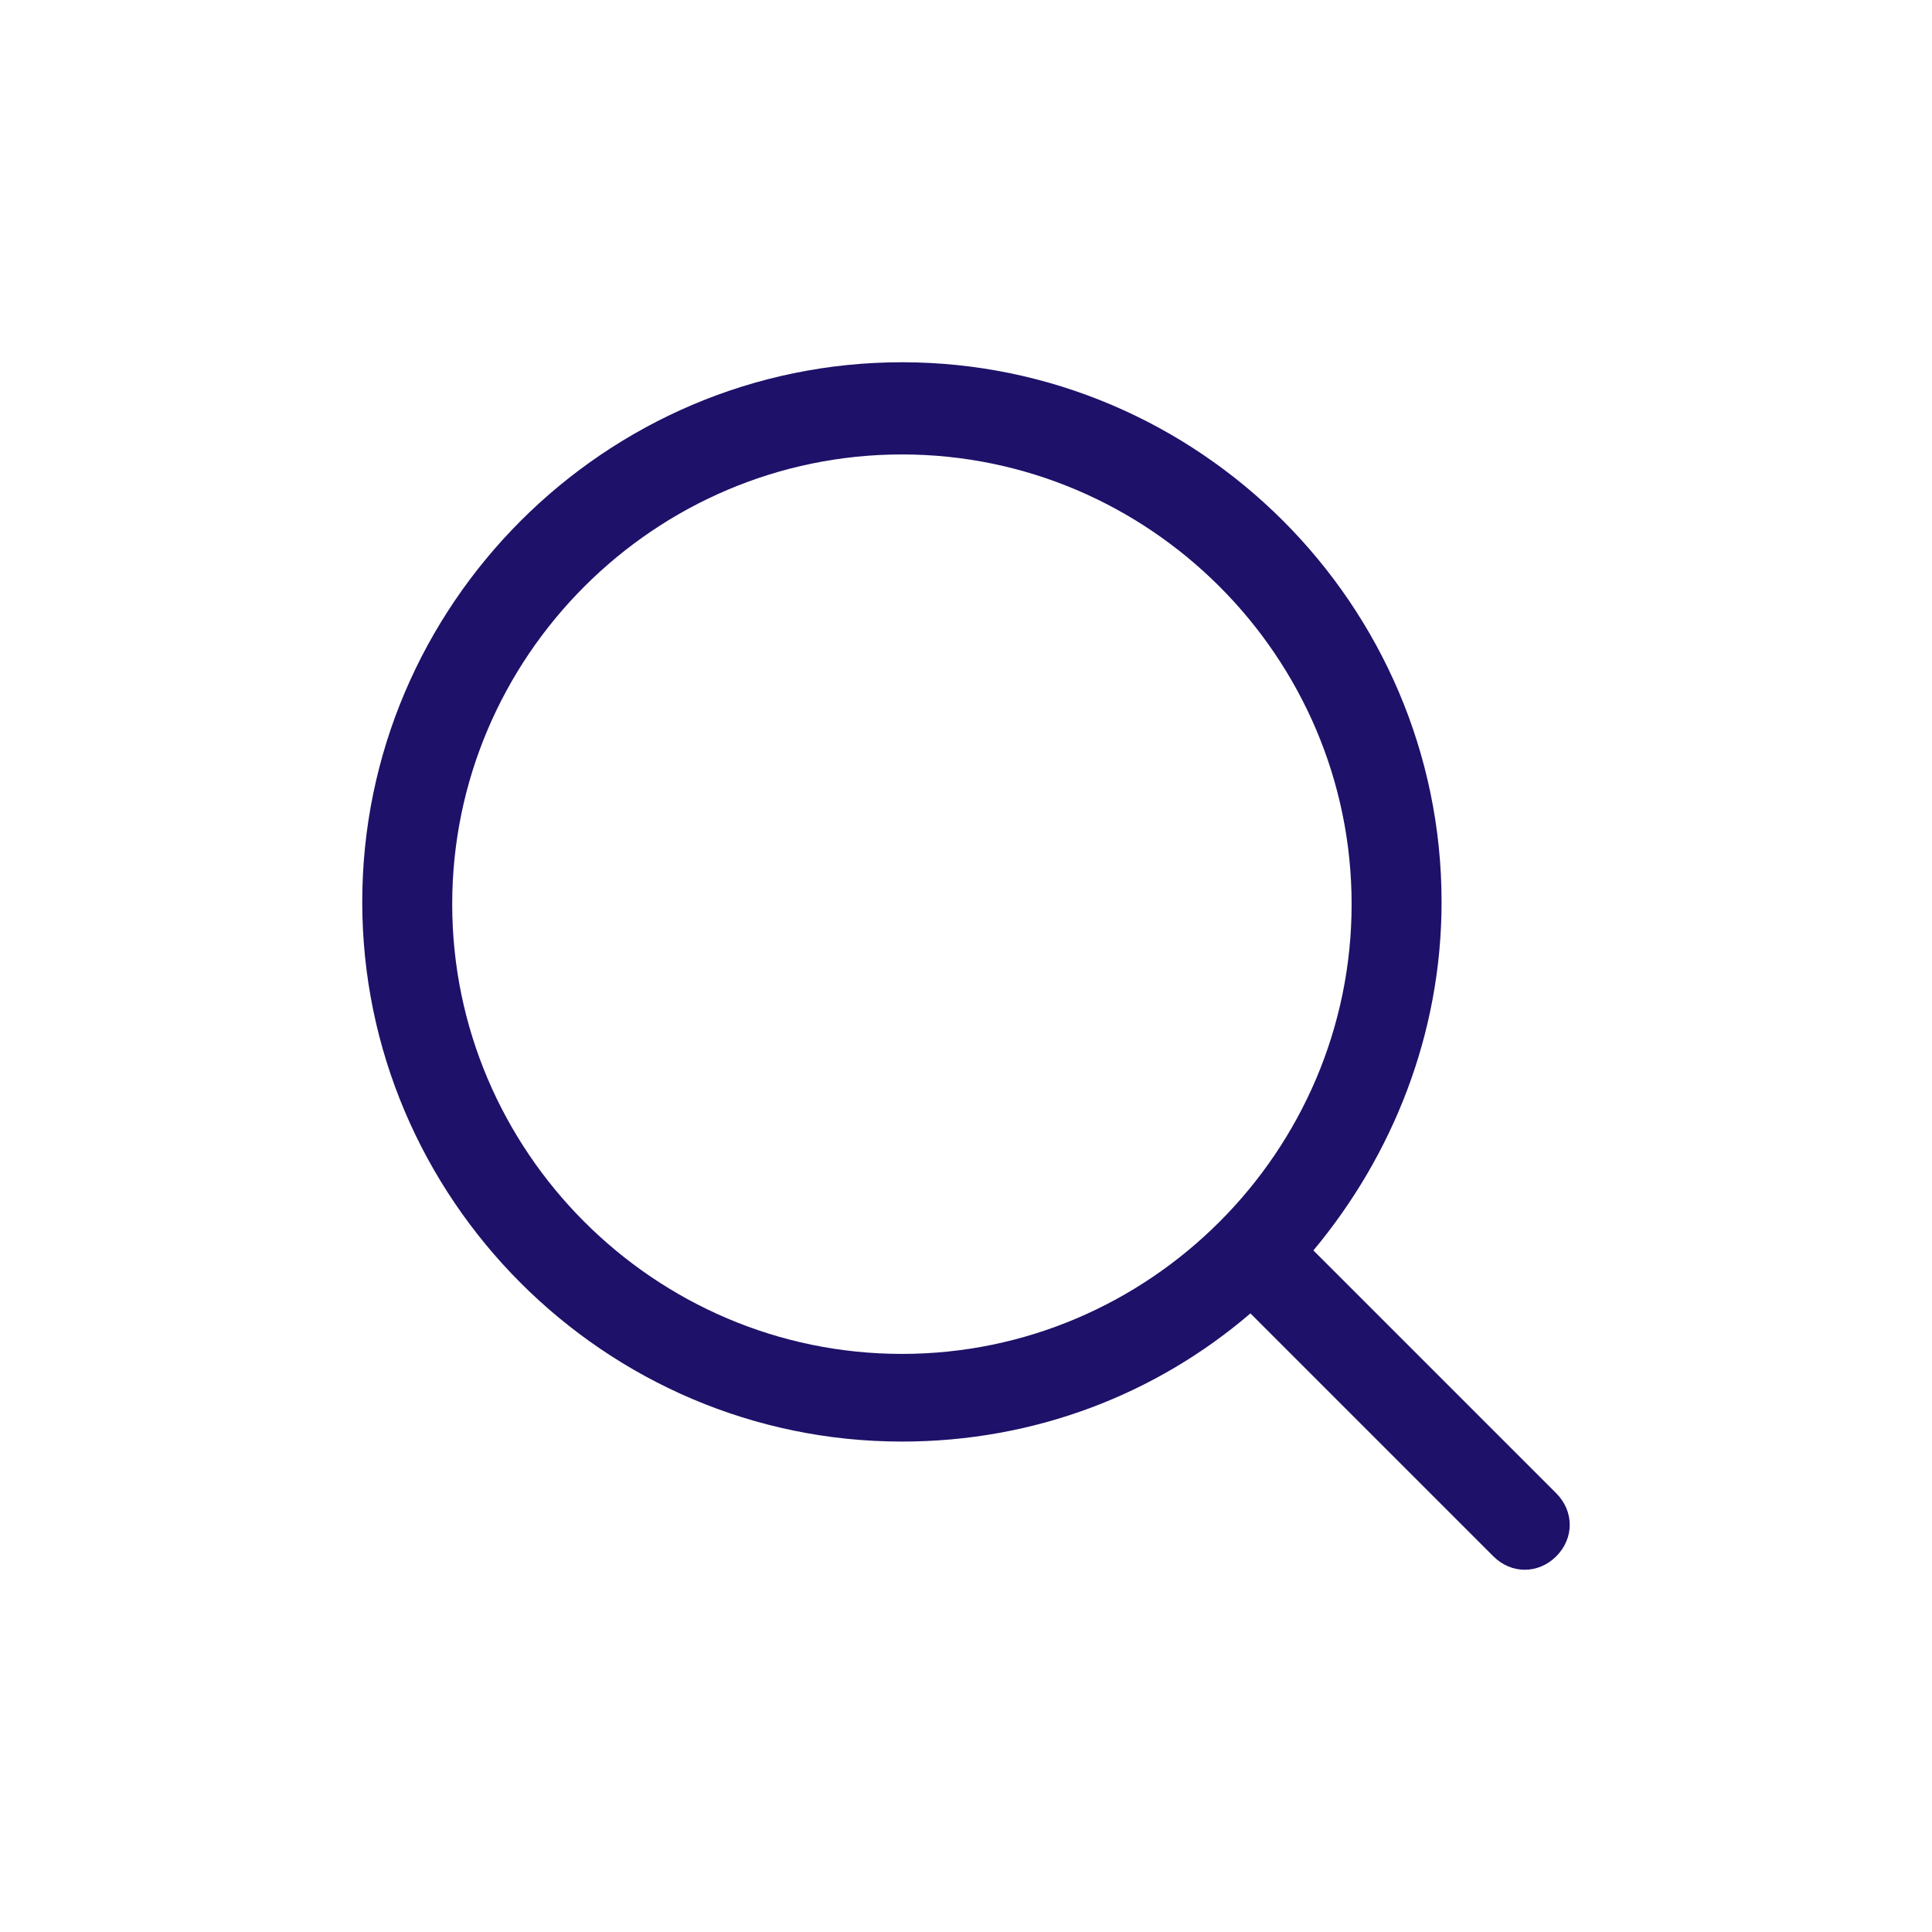
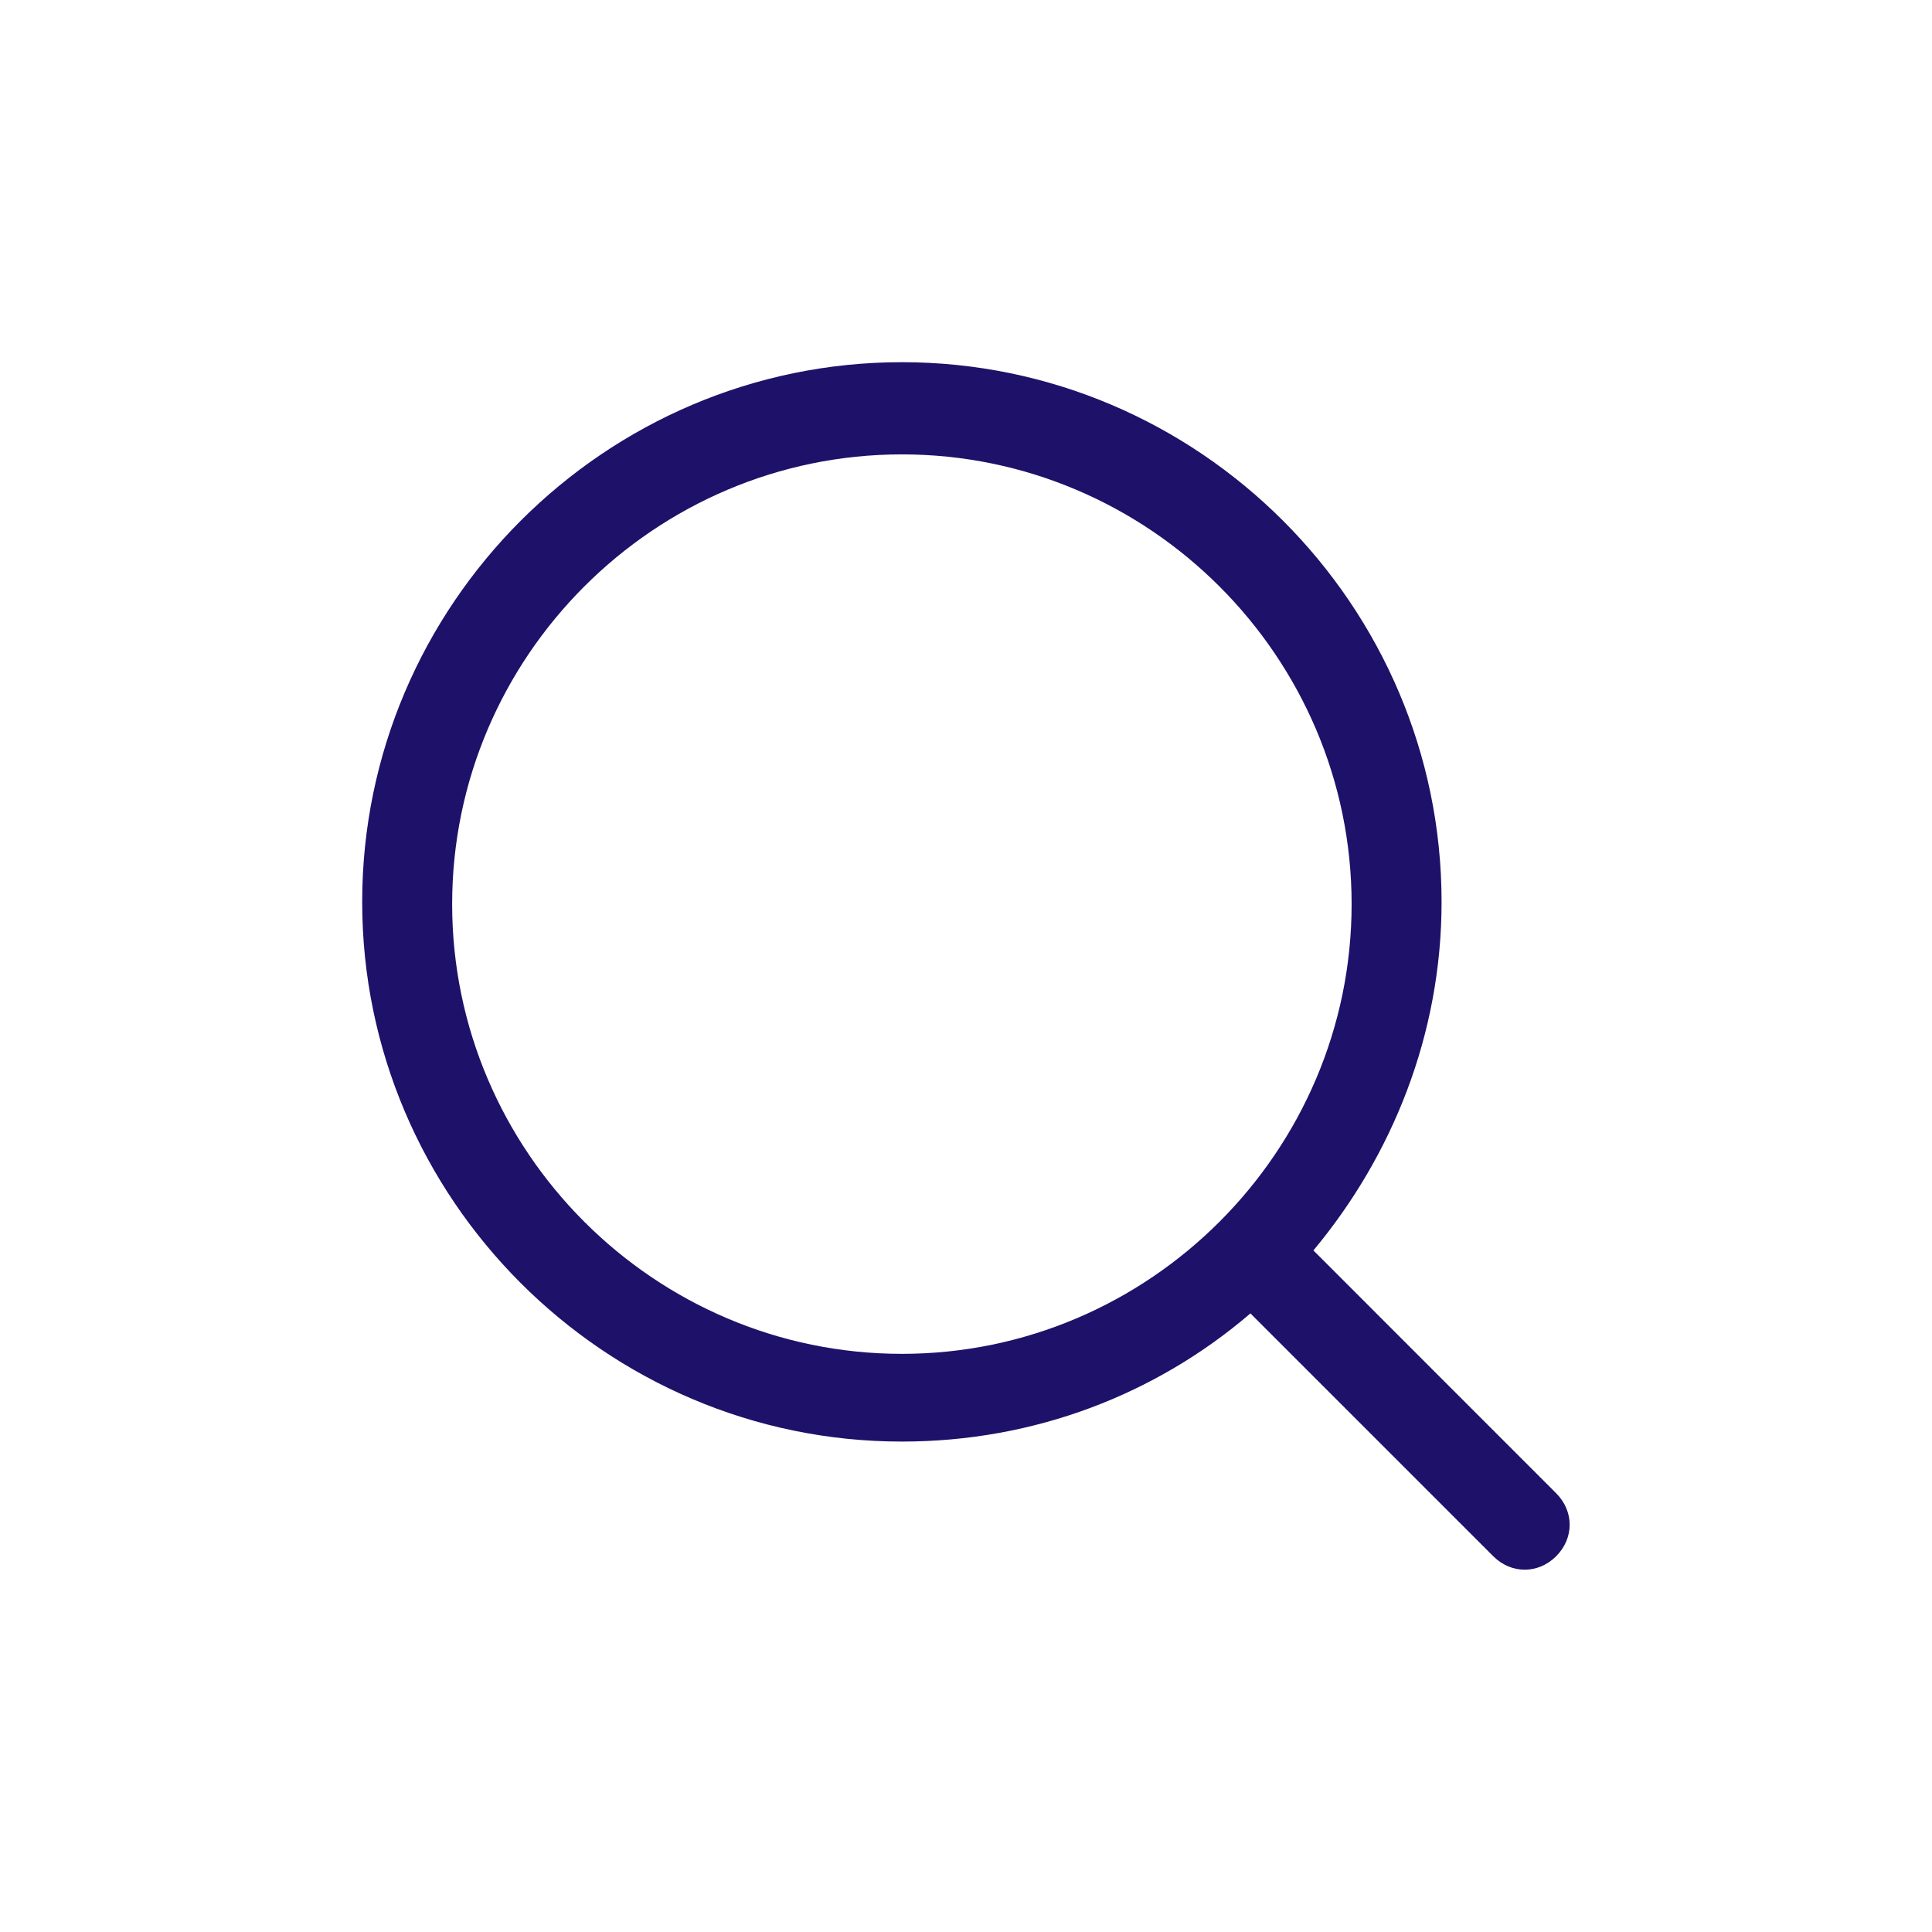
- <svg xmlns="http://www.w3.org/2000/svg" width="32" height="32" viewBox="0 0 32 32">
-   <path fill="#1E1169" fill-rule="evenodd" d="M21.754,20.711 C23.058,19.147 23.877,17.136 23.877,14.939 C23.877,10.022 19.855,6 14.939,6 C10.022,6 6,10.022 6,14.939 C6,19.855 10.022,23.877 14.939,23.877 C17.136,23.877 19.147,23.095 20.711,21.754 L24.734,25.777 C24.883,25.926 25.069,26 25.255,26 C25.441,26 25.628,25.926 25.777,25.777 C26.074,25.479 26.074,25.032 25.777,24.734 L21.754,20.711 Z M14.939,22.425 C10.842,22.425 7.49,19.073 7.49,14.976 C7.49,10.879 10.842,7.527 14.939,7.527 C19.035,7.527 22.387,10.879 22.387,14.976 C22.387,19.073 19.035,22.425 14.939,22.425 Z" />
+ <svg xmlns="http://www.w3.org/2000/svg" height="32" viewBox="0 0 32 32" width="32">
+   <path d="m21.754 20.711c1.304-1.564 2.123-3.575 2.123-5.773 0-4.916-4.022-8.939-8.939-8.939s-8.939 4.022-8.939 8.939 4.022 8.939 8.939 8.939c2.197 0 4.209-.782 5.773-2.123l4.022 4.022c.149.149.335.223.521.223.186 0 .372-.074.521-.223.298-.298.298-.745 0-1.043zm-6.816 1.713c-4.097 0-7.449-3.352-7.449-7.449 0-4.097 3.352-7.449 7.449-7.449s7.449 3.352 7.449 7.449c0 4.097-3.352 7.449-7.449 7.449z" fill="#1e1169" fill-rule="evenodd" />
</svg>
